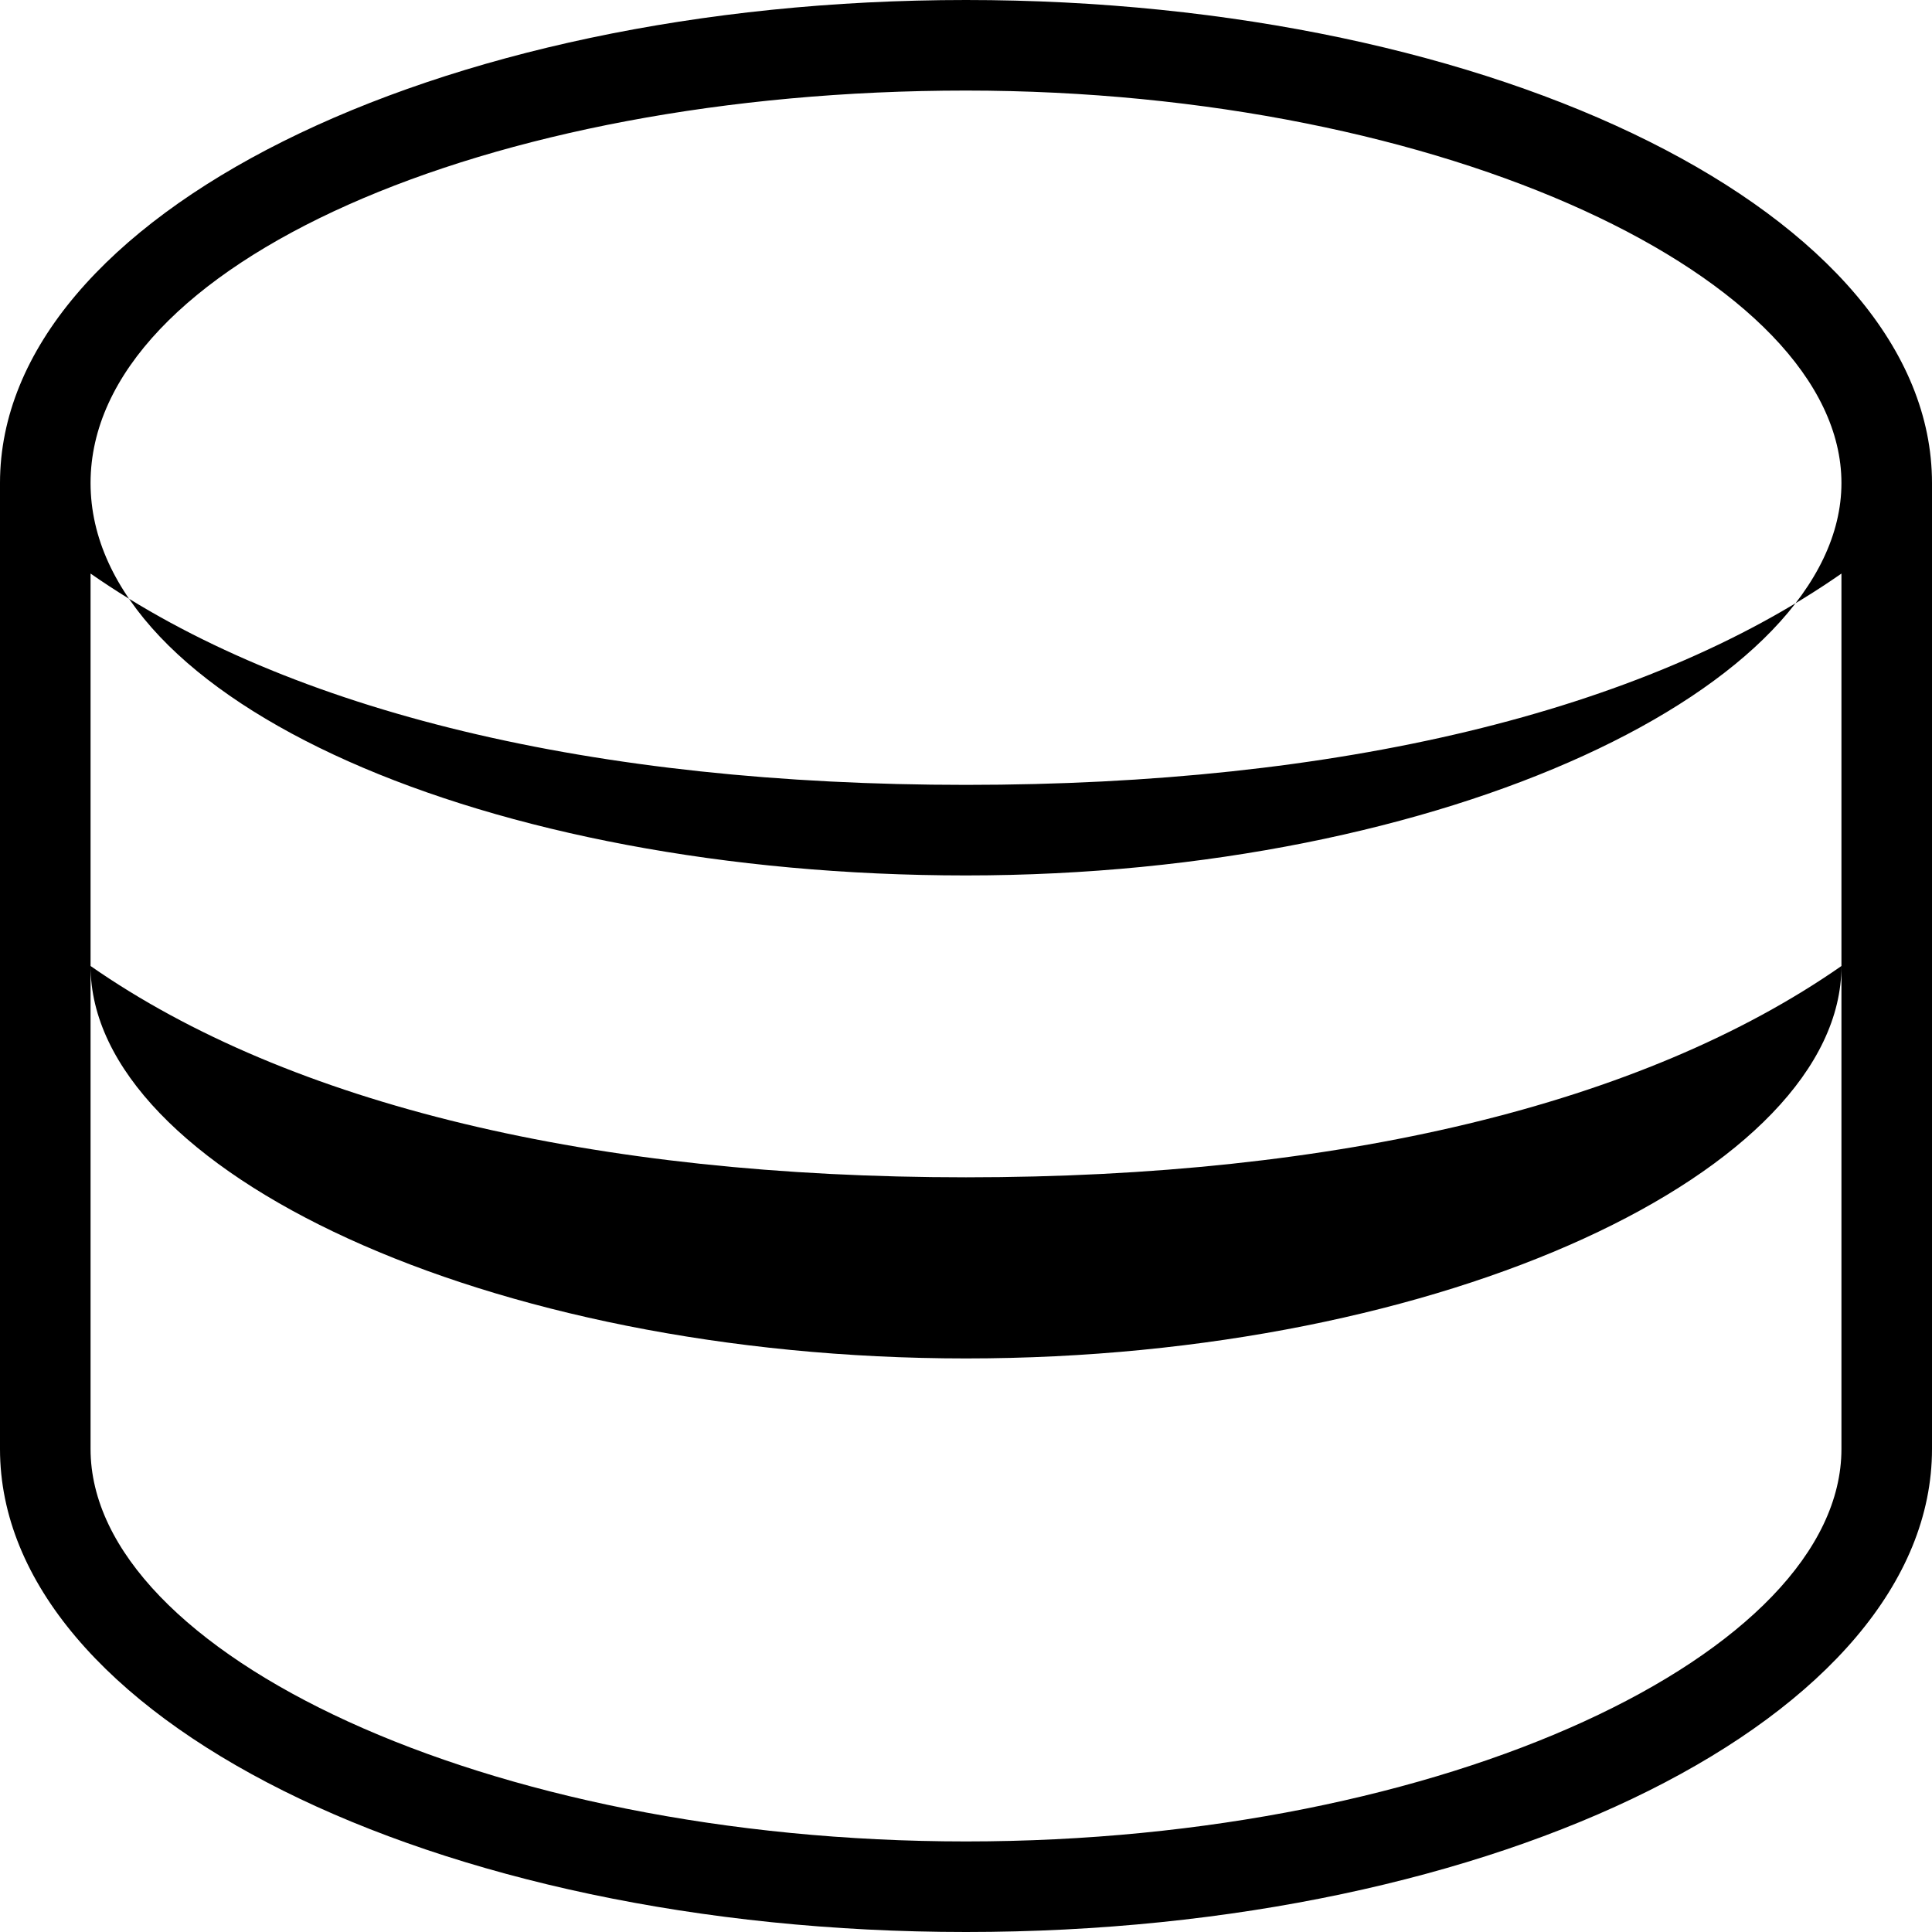
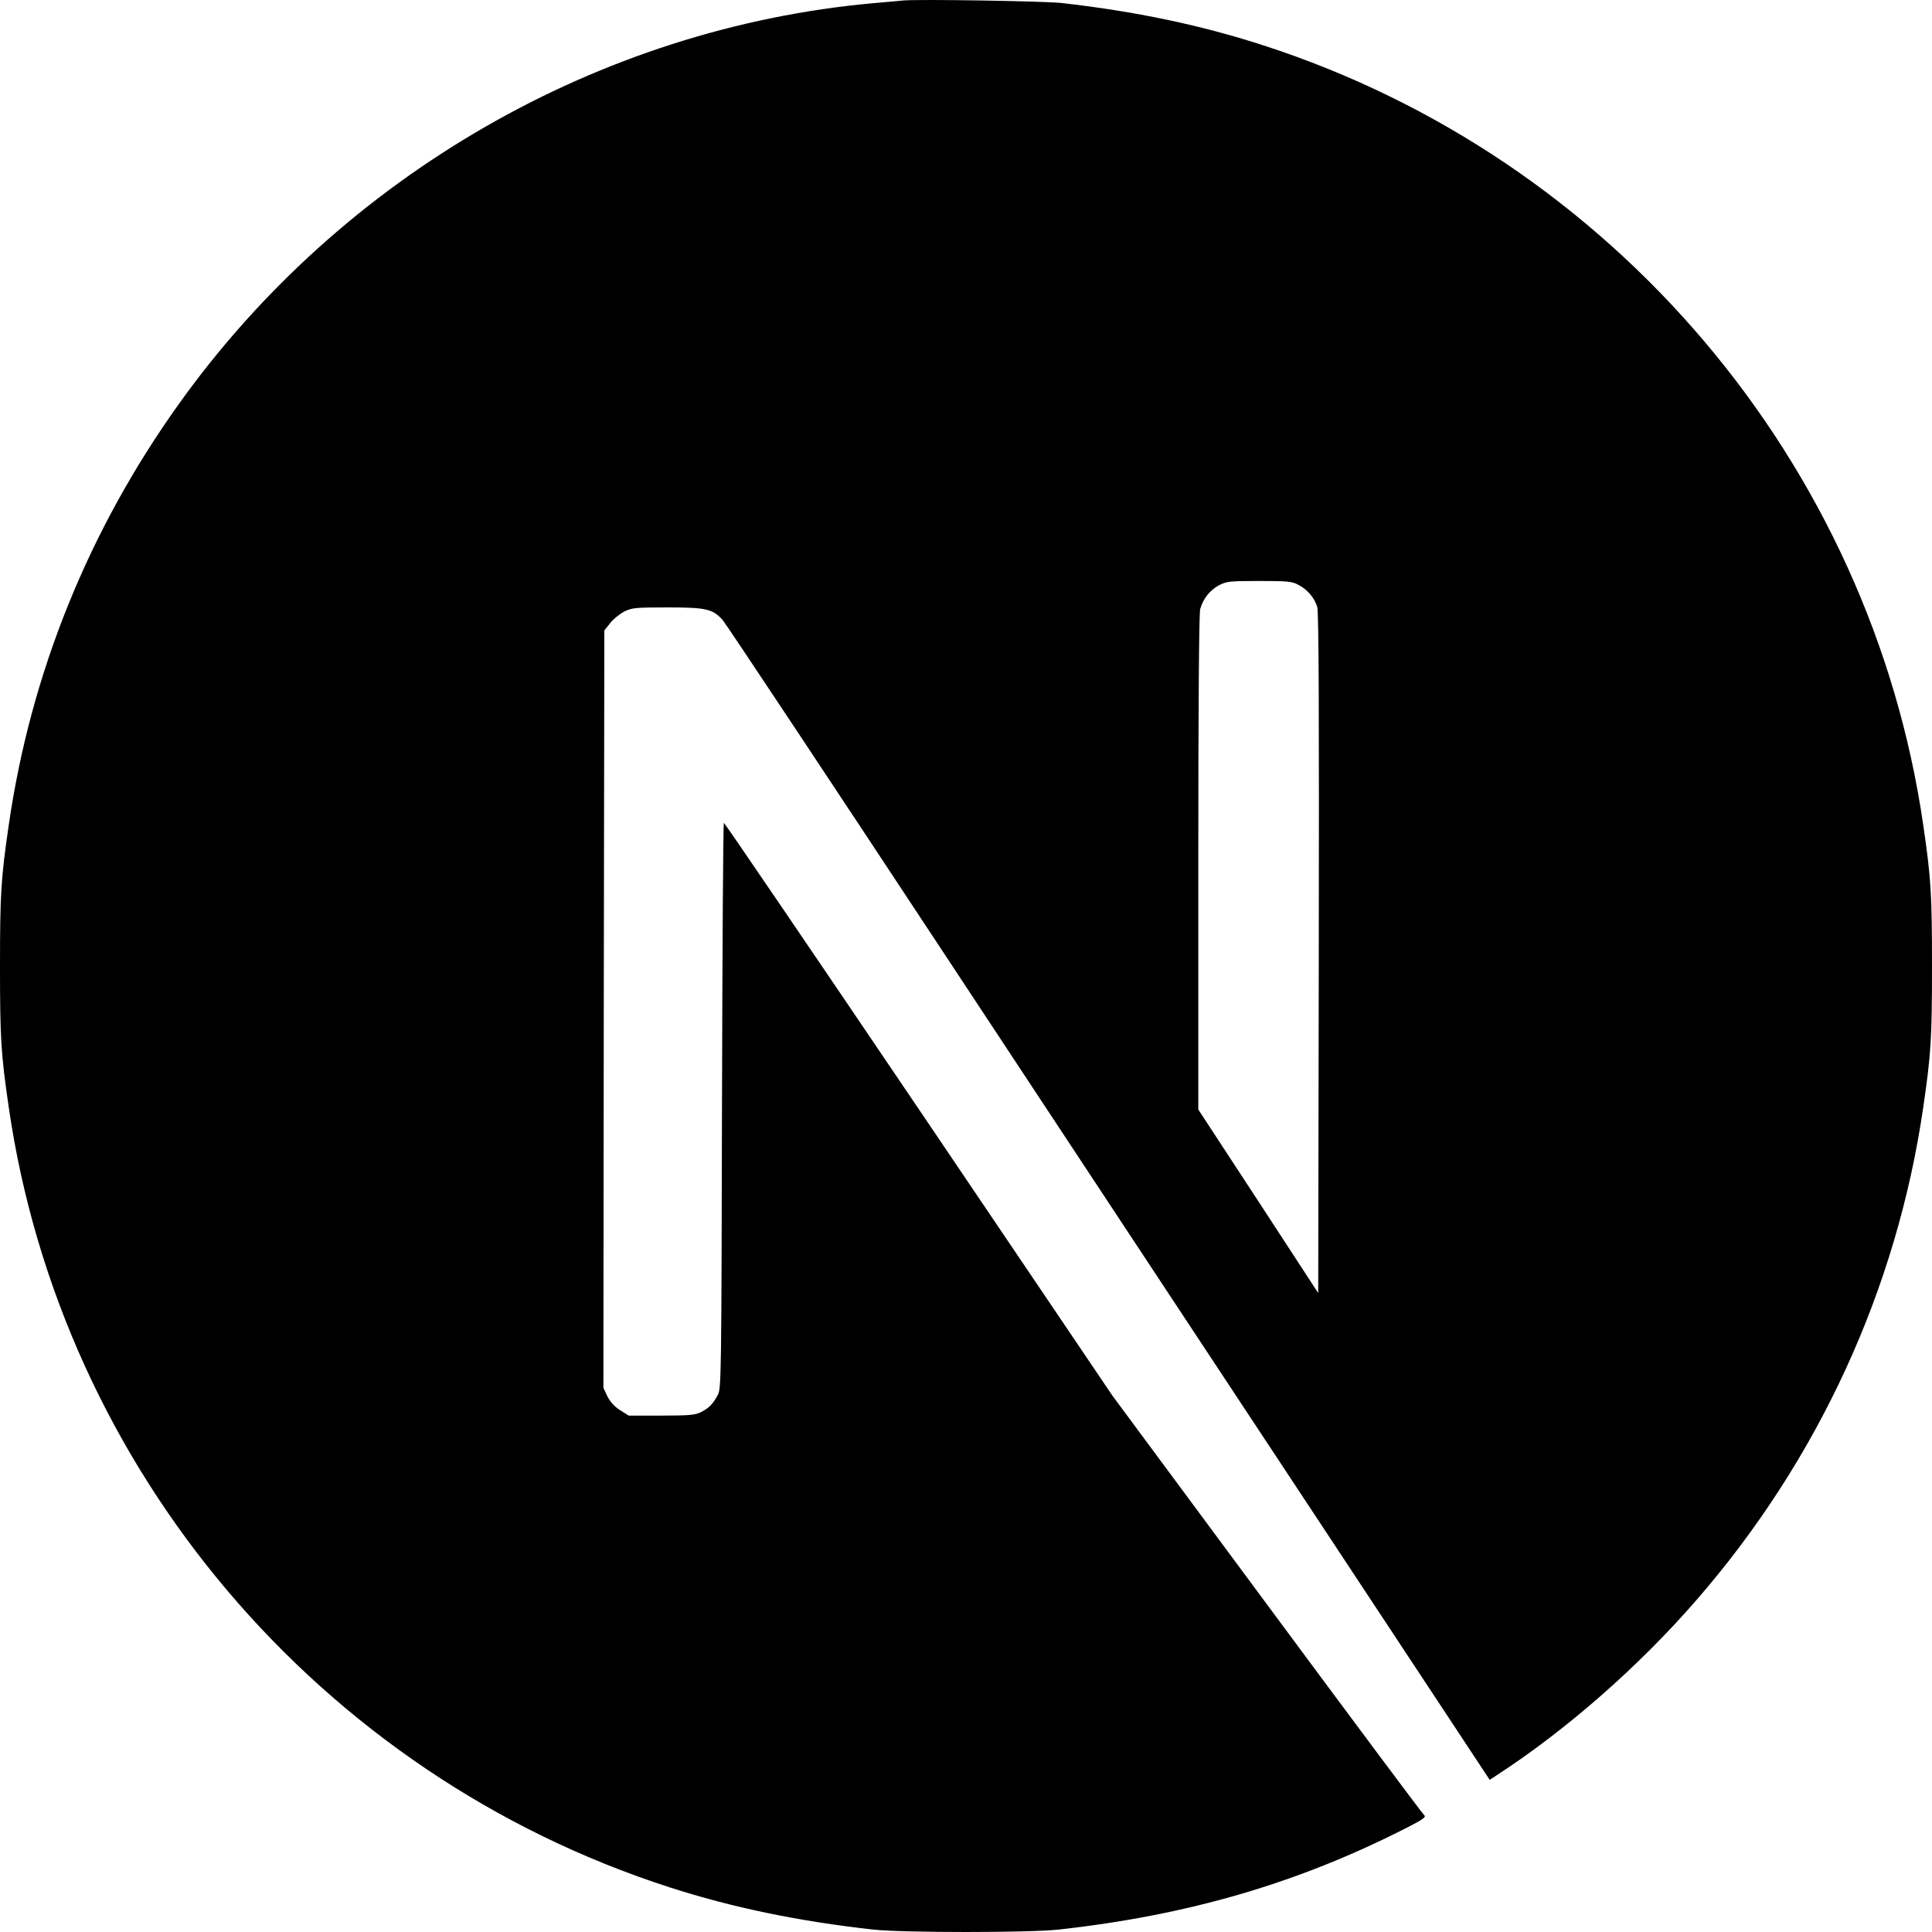
- <svg xmlns="http://www.w3.org/2000/svg" viewBox="0 0 128 128">
-   <path fill="#000" d="M64 0C28.7 0 0 14.3 0 32v64c0 17.7 28.7 32 64 32s64-14.3 64-32V32c0-17.7-28.7-32-64-32zm0 6c31.8 0 58 12.5 58 26s-26.2 26-58 26S6 46.5 6 32 32.2 6 64 6zm0 116c-31.8 0-58-12.5-58-26V64c13.2 9.2 33.4 14 58 14s44.8-4.8 58-14v32c0 13.5-26.2 26-58 26zm0-32c-31.8 0-58-12.5-58-26V38c13.2 9.2 33.4 14 58 14s44.8-4.8 58-14v26c0 13.5-26.2 26-58 26z" />
+ <svg xmlns="http://www.w3.org/2000/svg" width="800px" height="800px" viewBox="0 0 256 256" version="1.1" preserveAspectRatio="xMidYMid">
+   <g>
+     <path d="M119.617,0.069 C119.066,0.119 117.315,0.294 115.738,0.419 C79.378,3.697 45.319,23.313 23.748,53.463 C11.736,70.227 4.054,89.243 1.151,109.385 C0.125,116.415 0,118.492 0,128.025 C0,137.558 0.125,139.635 1.151,146.666 C8.108,194.73 42.316,235.114 88.712,250.076 C97.02,252.754 105.778,254.58 115.738,255.681 C119.617,256.106 136.383,256.106 140.262,255.681 C157.454,253.779 172.018,249.526 186.382,242.195 C188.584,241.069 189.01,240.769 188.709,240.518 C188.509,240.368 179.125,227.783 167.864,212.57 L147.394,184.922 L121.744,146.966 C107.63,126.098 96.019,109.034 95.919,109.034 C95.819,109.009 95.718,125.873 95.668,146.465 C95.593,182.52 95.568,183.971 95.118,184.822 C94.467,186.048 93.967,186.549 92.916,187.099 C92.115,187.499 91.414,187.574 87.636,187.574 L83.306,187.574 L82.155,186.849 C81.404,186.373 80.854,185.748 80.479,185.022 L79.953,183.896 L80.003,133.73 L80.078,83.538 L80.854,82.562 C81.254,82.037 82.105,81.361 82.706,81.036 C83.732,80.536 84.132,80.486 88.461,80.486 C93.566,80.486 94.417,80.686 95.743,82.137 C96.119,82.537 110.007,103.455 126.624,128.651 C143.24,153.846 165.962,188.25 177.123,205.139 L197.393,235.84 L198.419,235.164 C207.503,229.259 217.112,220.852 224.719,212.095 C240.91,193.504 251.345,170.836 254.849,146.666 C255.875,139.635 256,137.558 256,128.025 C256,118.492 255.875,116.415 254.849,109.385 C247.892,61.32 213.684,20.936 167.288,5.974 C159.105,3.322 150.397,1.495 140.637,0.394 C138.235,0.144 121.694,-0.131 119.617,0.069 L119.617,0.069 Z M172.018,77.483 C173.219,78.084 174.195,79.235 174.545,80.436 C174.746,81.086 174.796,94.998 174.746,126.349 L174.671,171.336 L166.738,159.176 L158.78,147.016 L158.78,114.314 C158.78,93.171 158.88,81.286 159.03,80.711 C159.431,79.31 160.307,78.209 161.508,77.558 C162.534,77.033 162.909,76.983 166.838,76.983 C170.542,76.983 171.192,77.033 172.018,77.483 Z" fill="#000000">
+ 
+ </path>
+   </g>
</svg>
